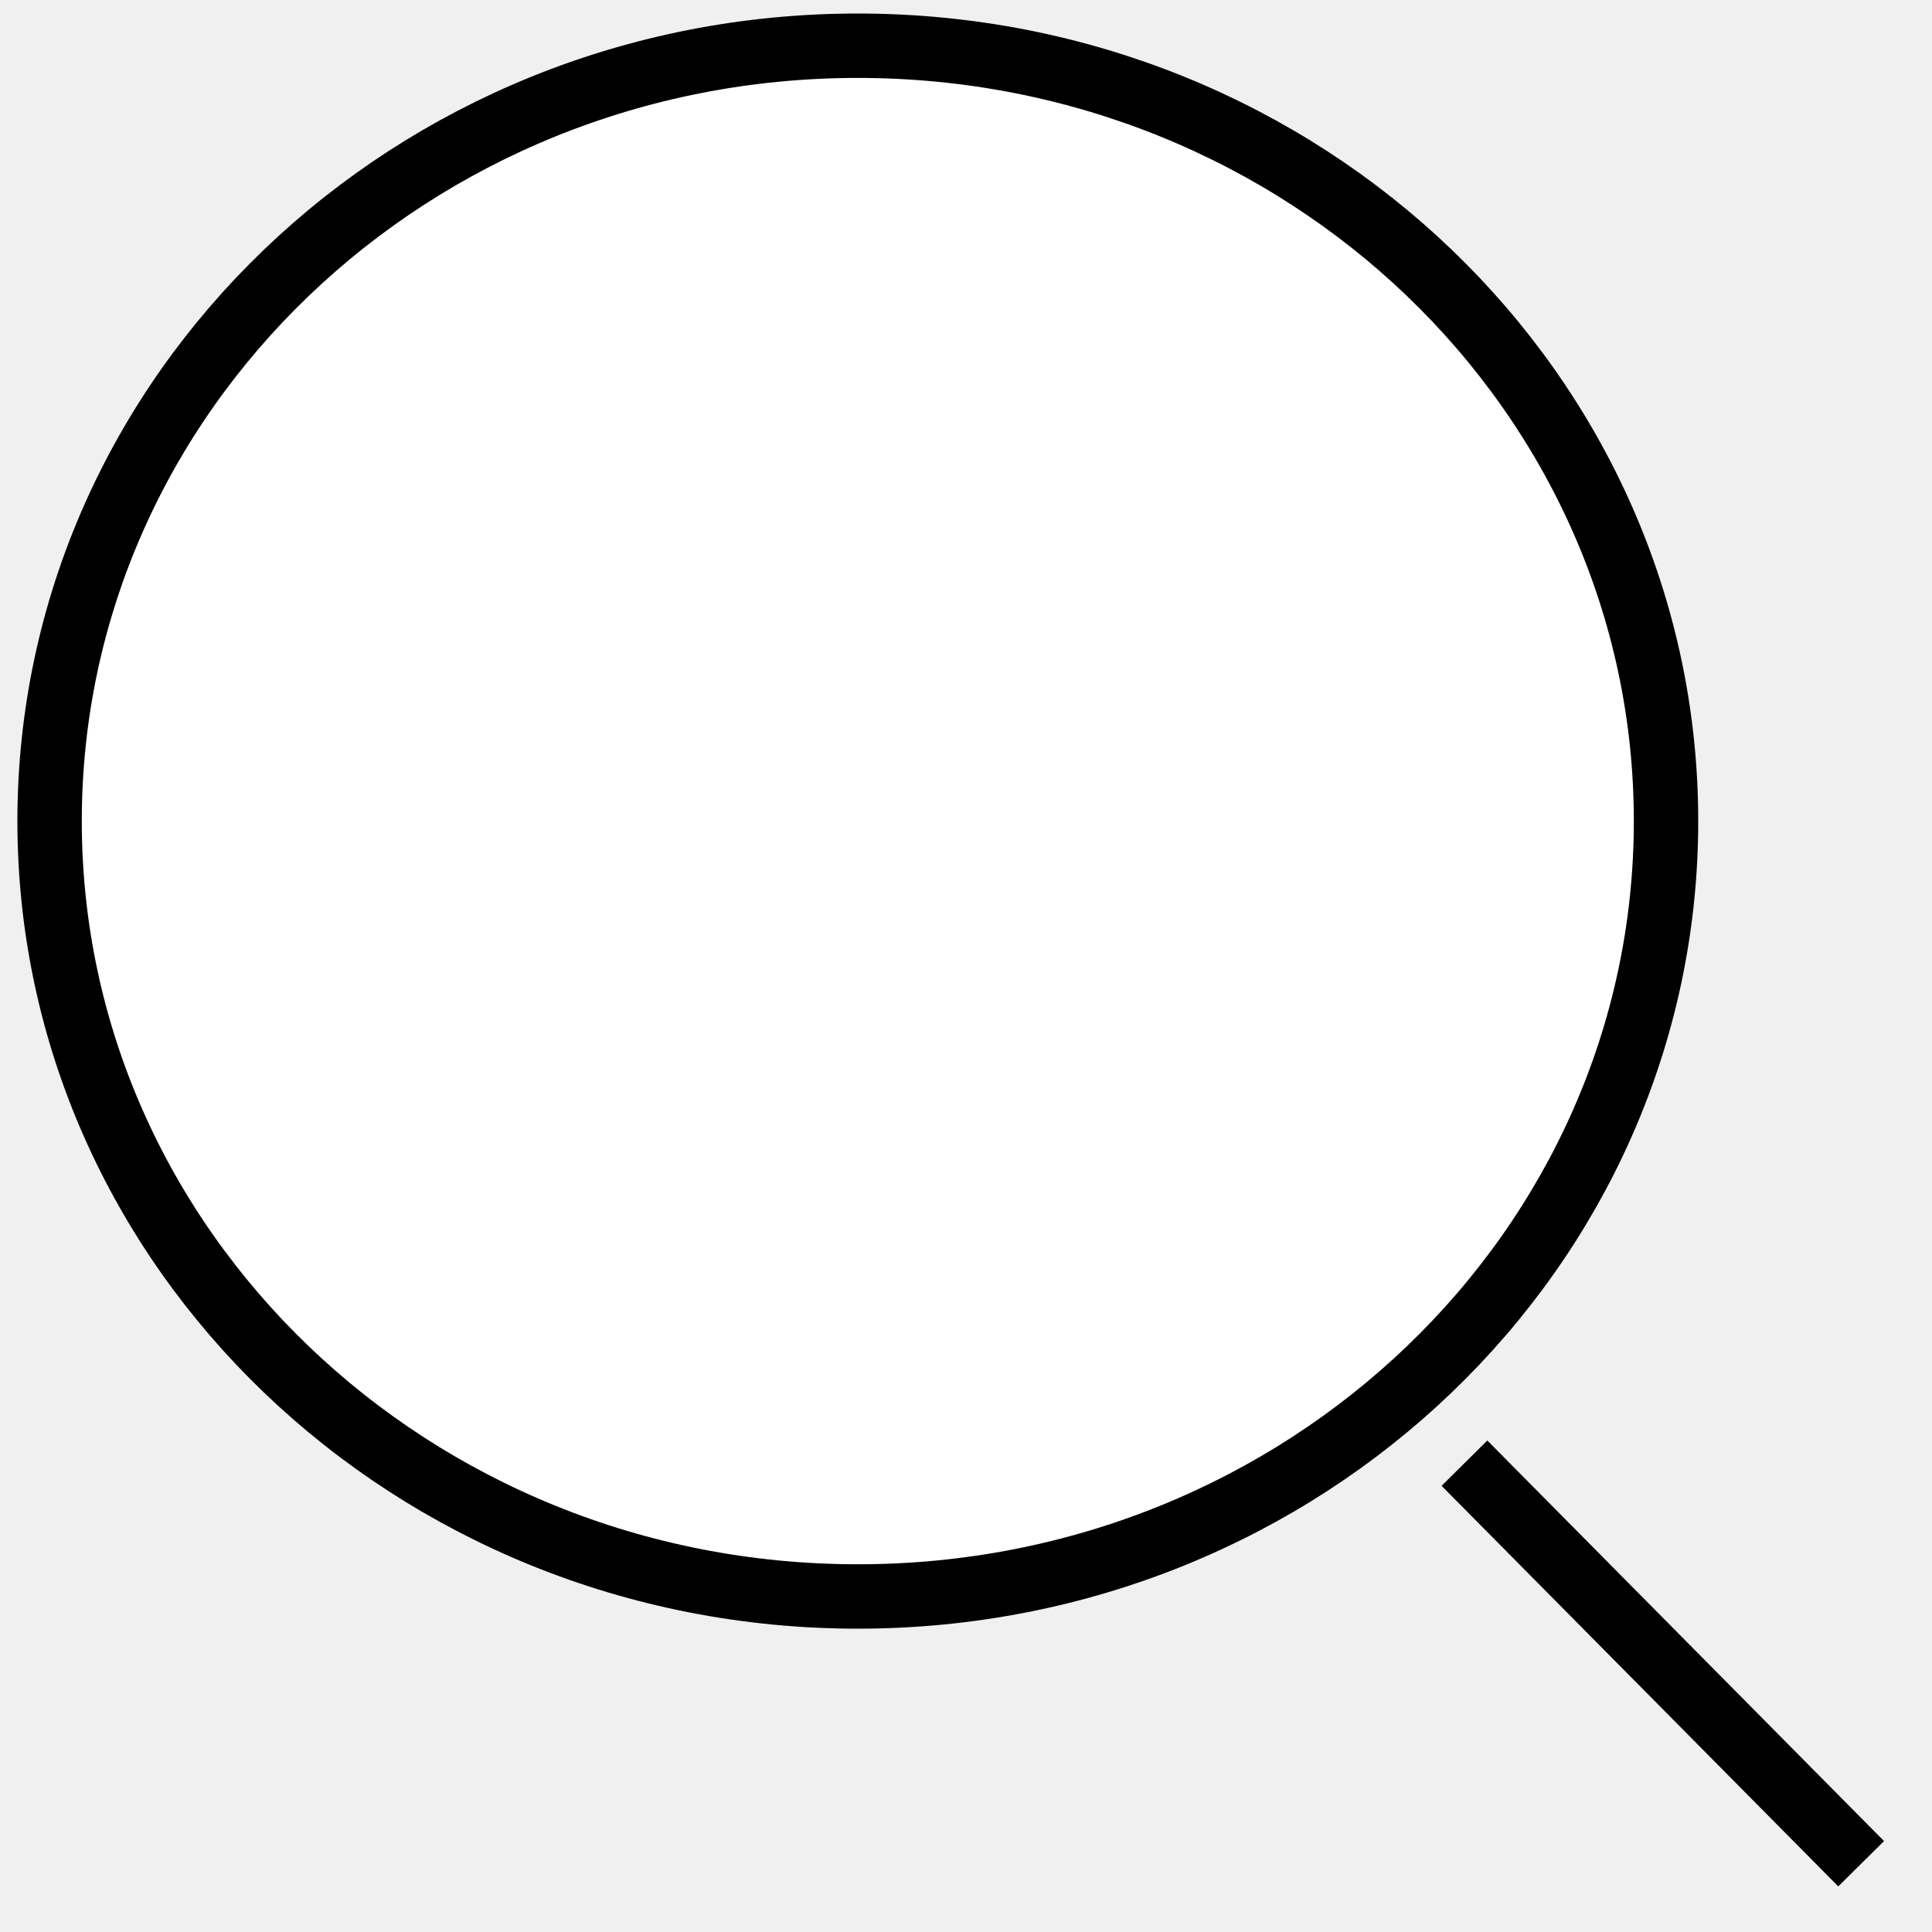
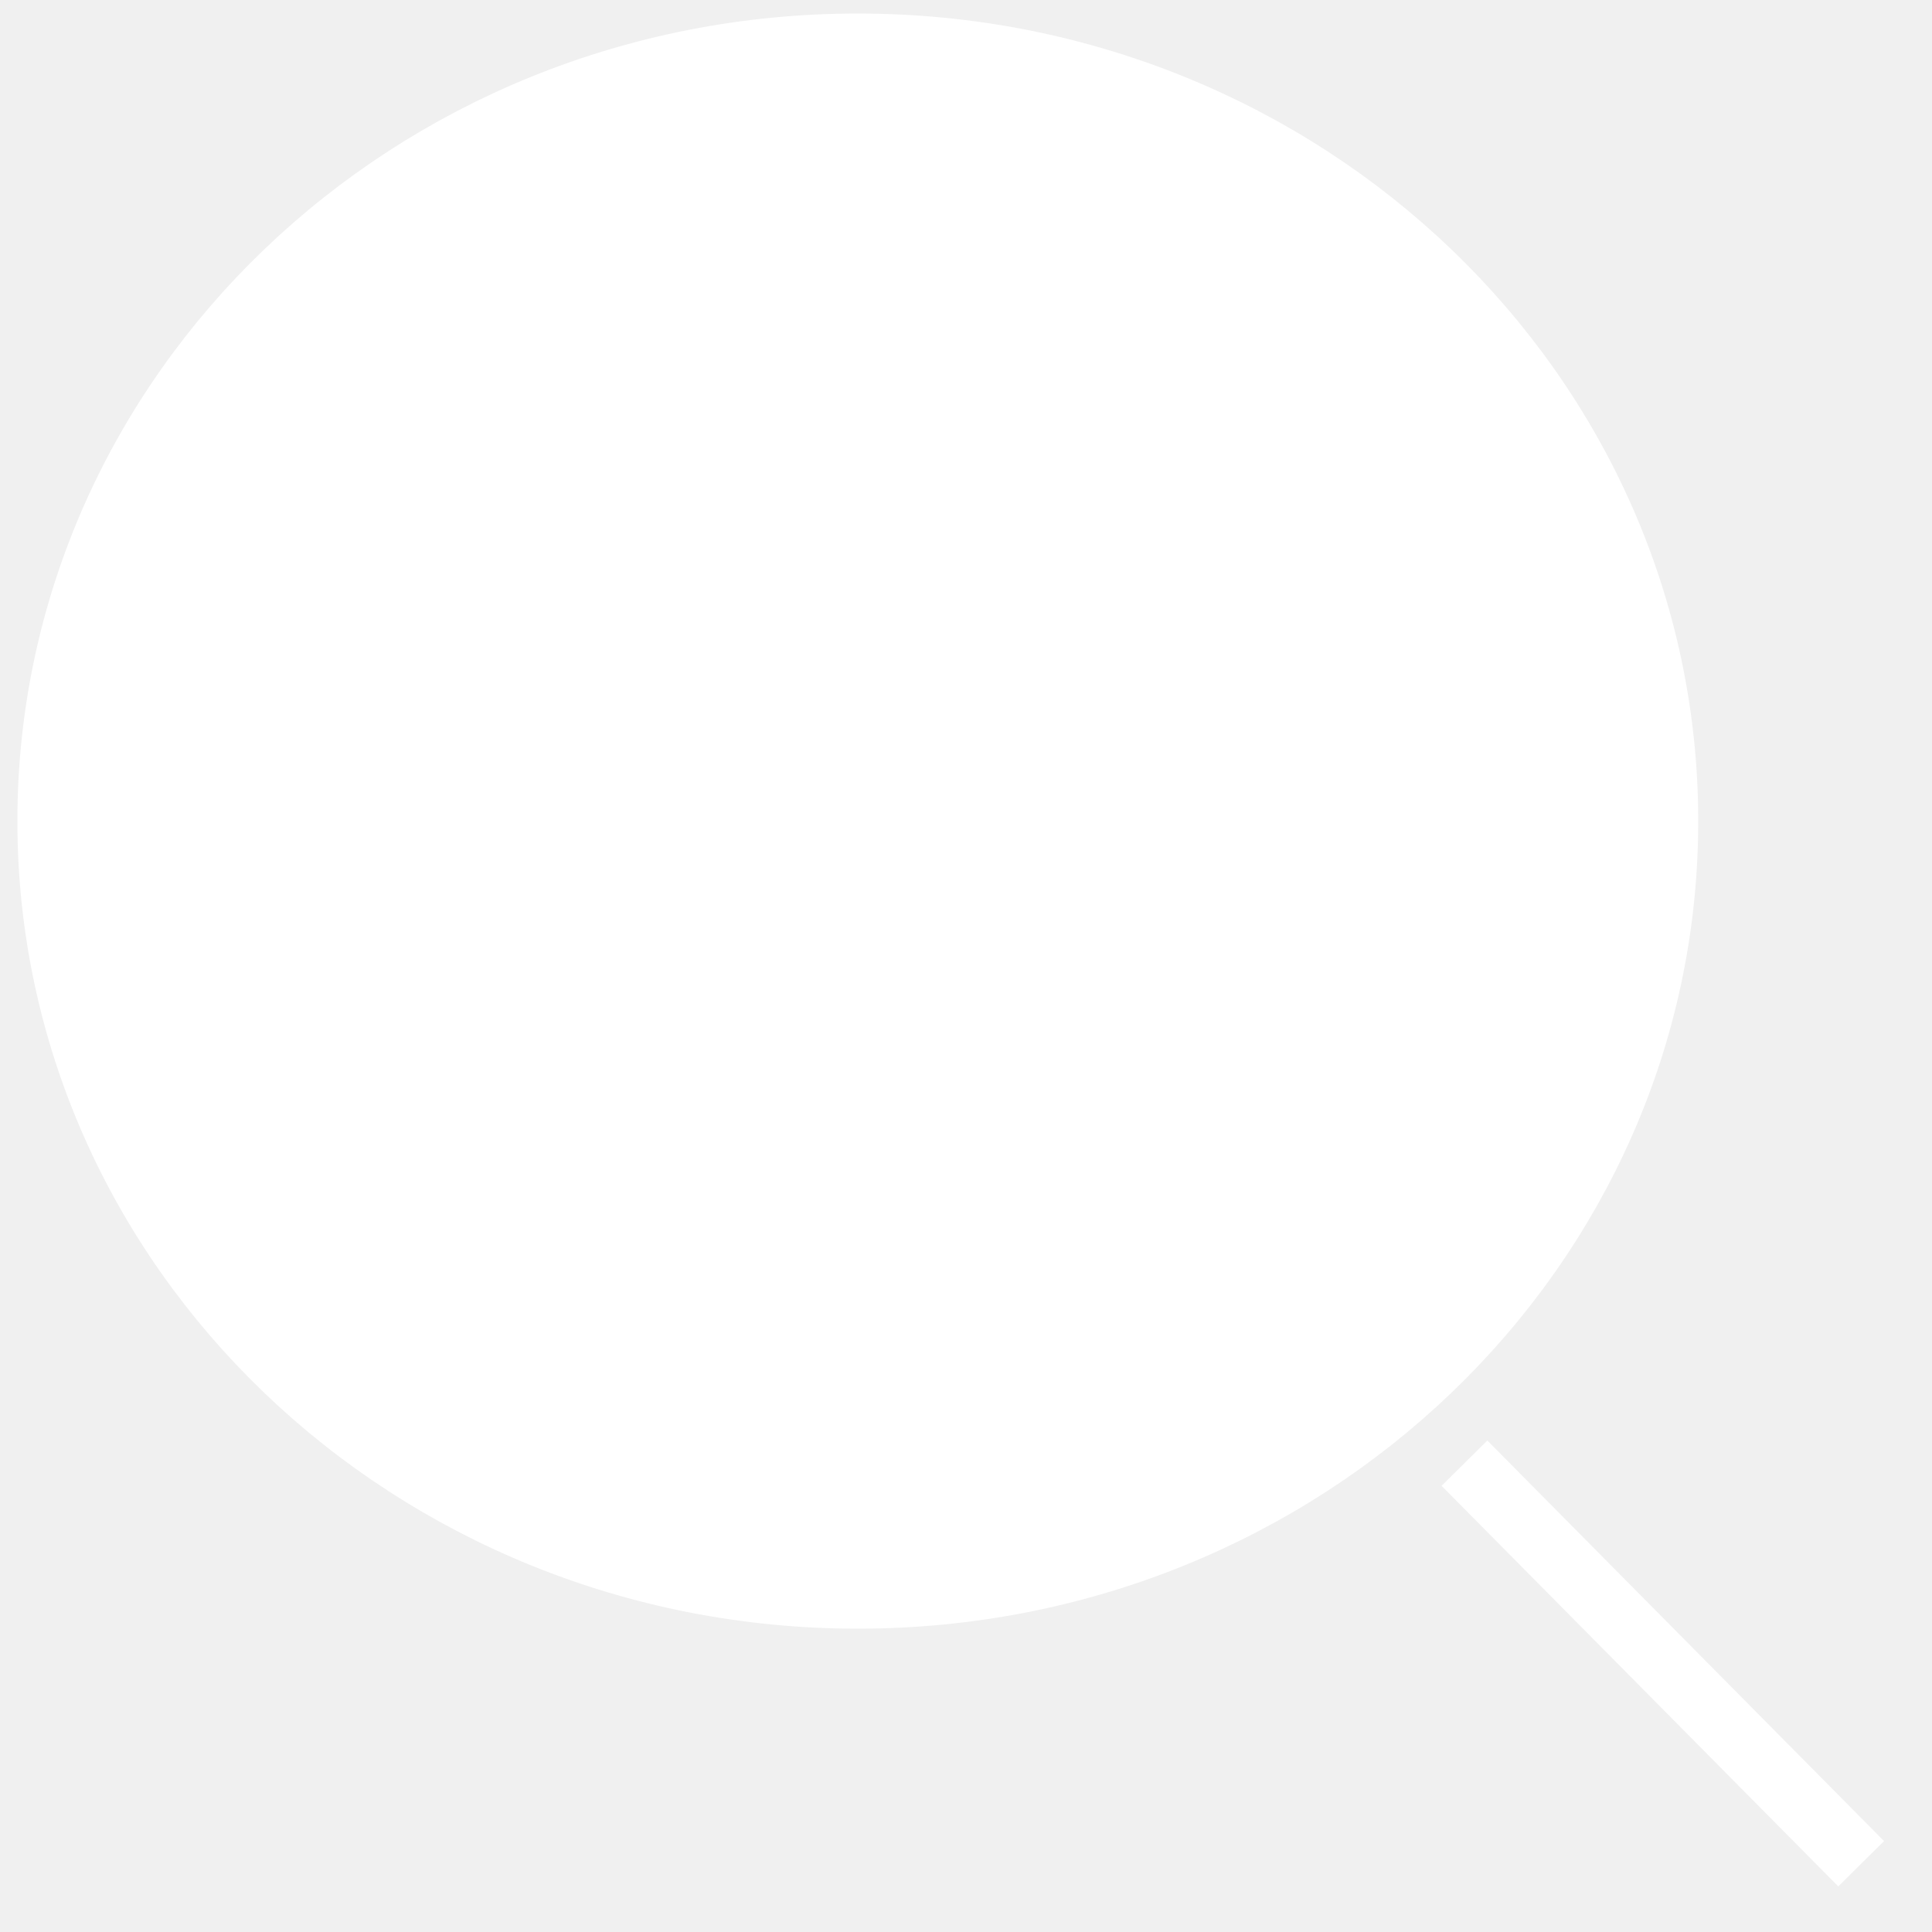
- <svg xmlns="http://www.w3.org/2000/svg" version="1.1" id="Camada_1" x="0px" y="0px" viewBox="0 0 30 30" style="enable-background:new 0 0 30 30;" xml:space="preserve">
+ <svg xmlns="http://www.w3.org/2000/svg" version="1.1" x="0px" y="0px" viewBox="0 0 30 30" style="enable-background:new 0 0 30 30;" xml:space="preserve">
  <style type="text/css">
- 	.st0{fill:#FFFFFF;stroke:#000000;stroke-miterlimit:10;}
- 	.st1{fill:none;stroke:#000000;stroke-miterlimit:10;}
+ 	.st0{fill:#FFFFFF;stroke:#ffffff;stroke-miterlimit:10;}
+ 	.st1{fill:none;stroke:#ffffff;stroke-miterlimit:10;}
</style>
  <ellipse class="st0" cx="13.32" cy="12.75" rx="12.55" ry="12.04" />
  <line class="st1" x1="22.74" y1="22.72" x2="28.9" y2="28.94" />
</svg>
